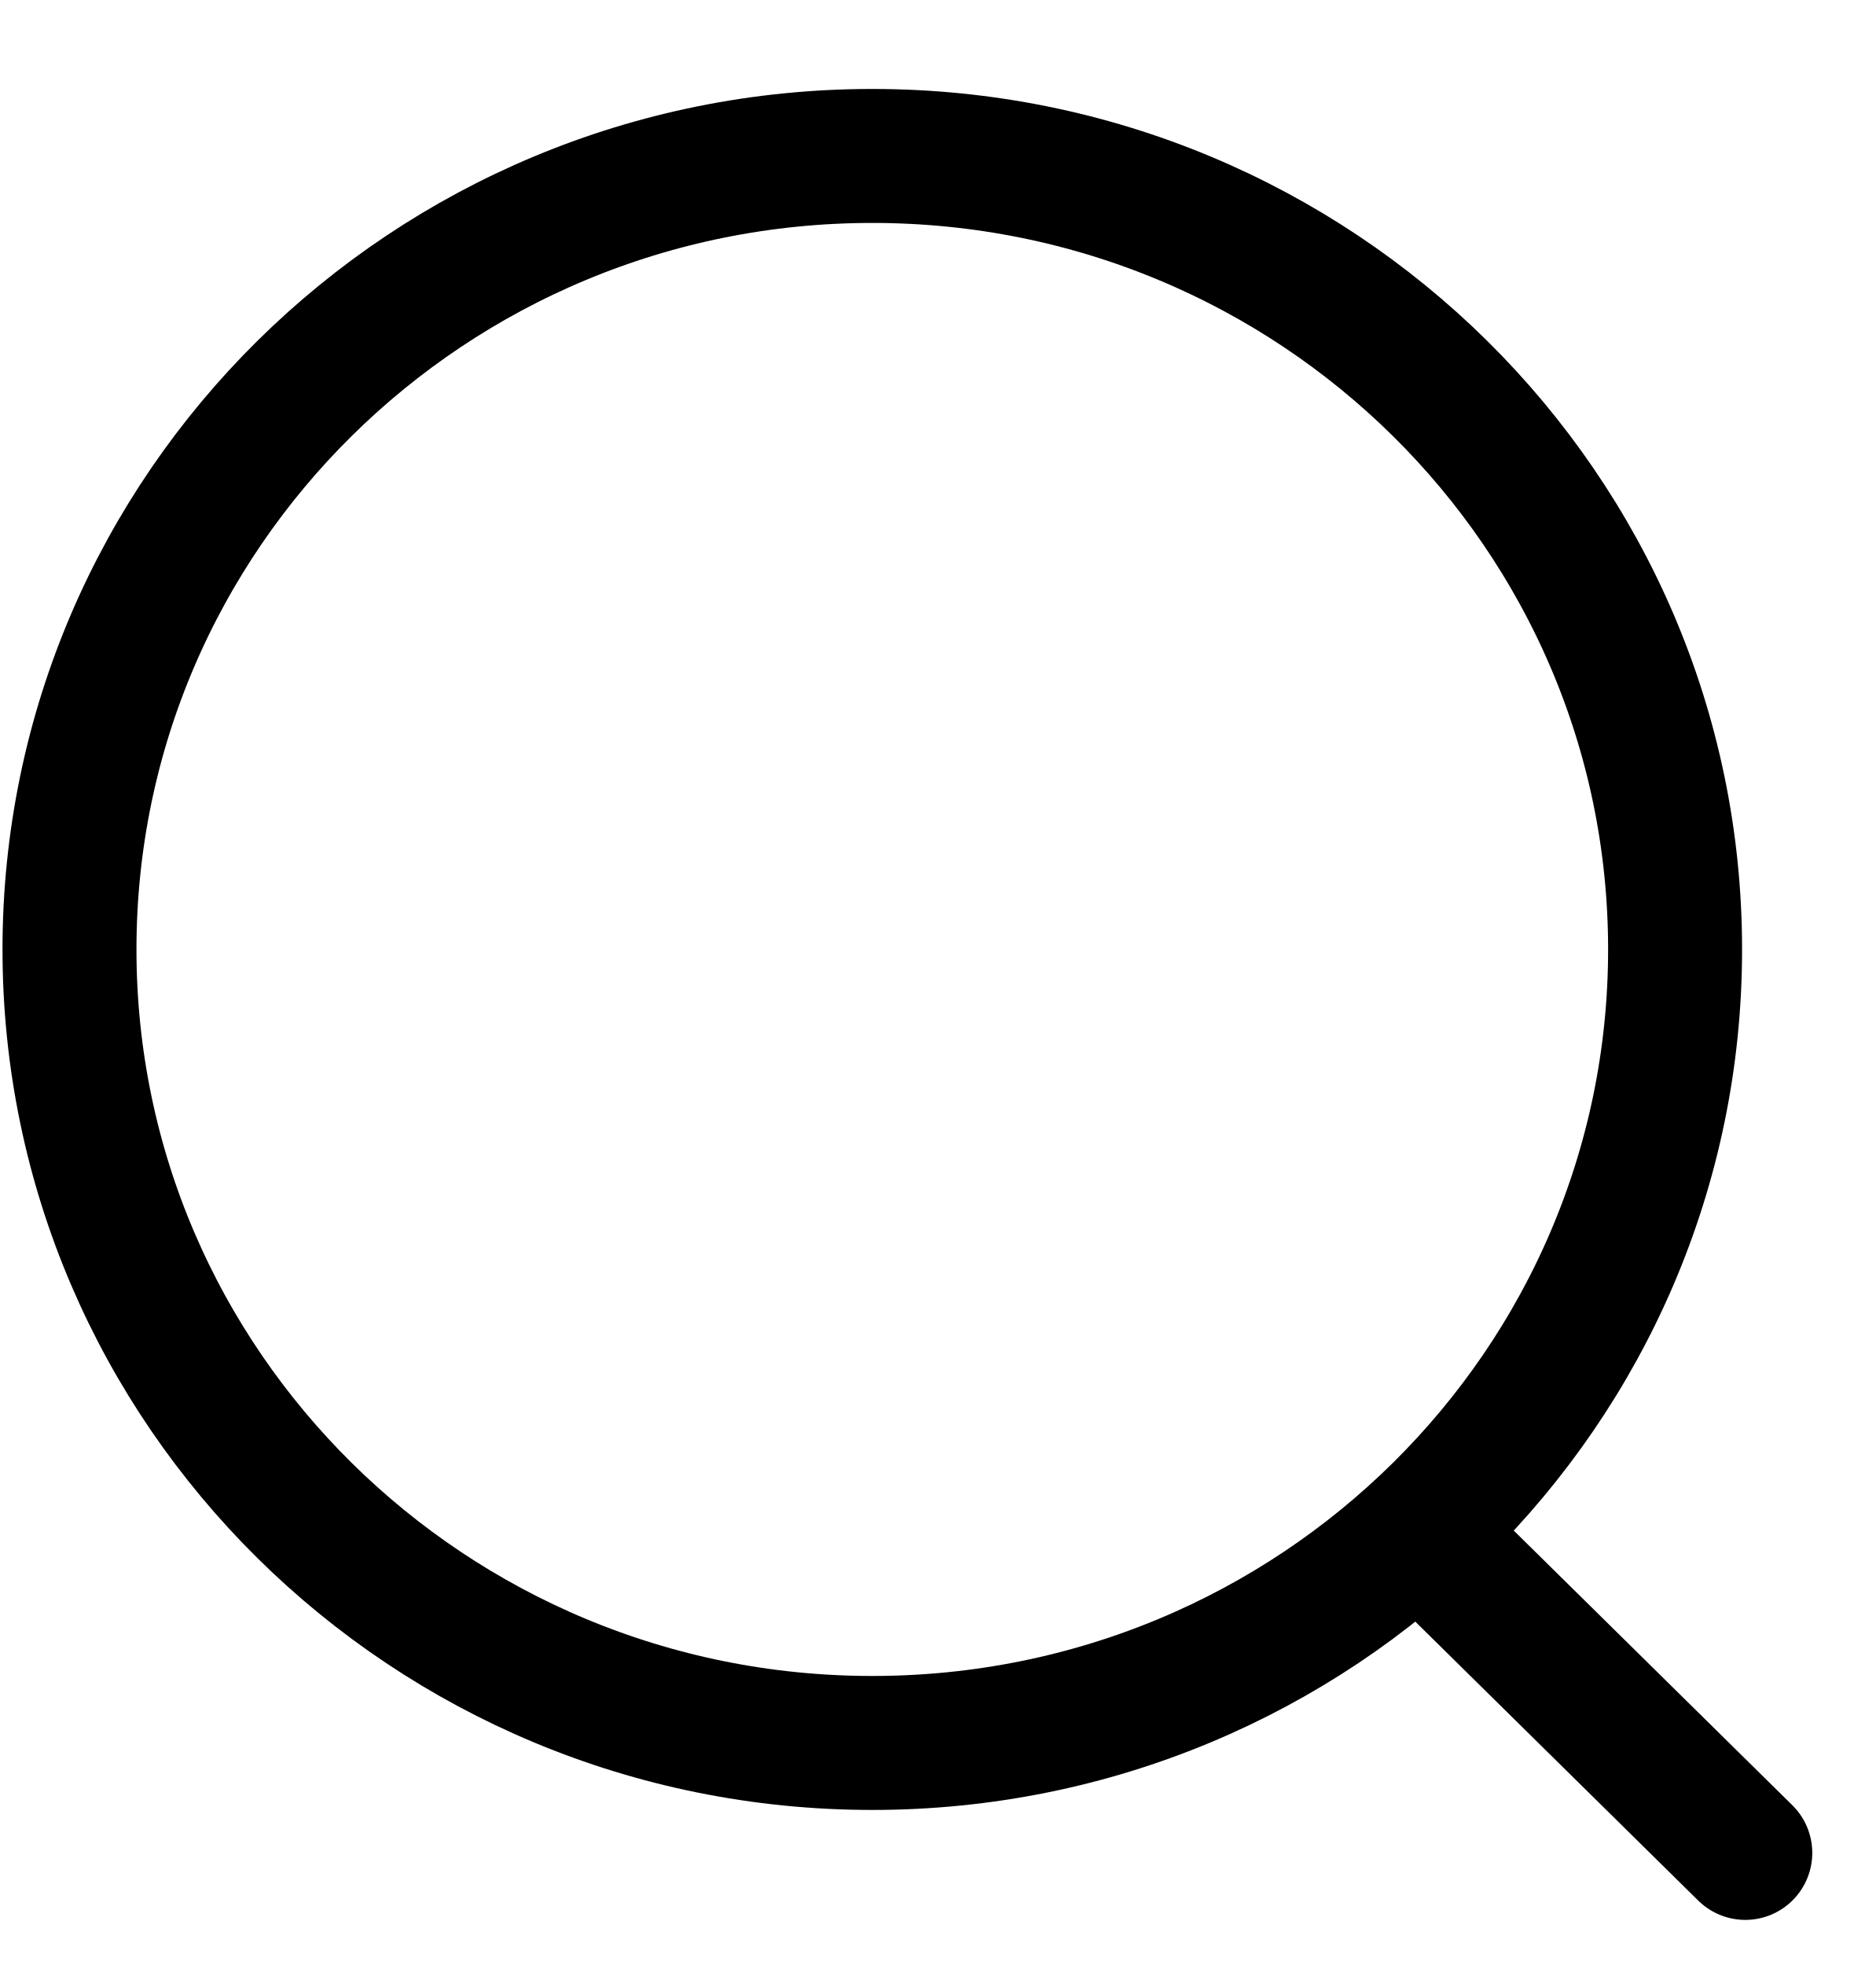
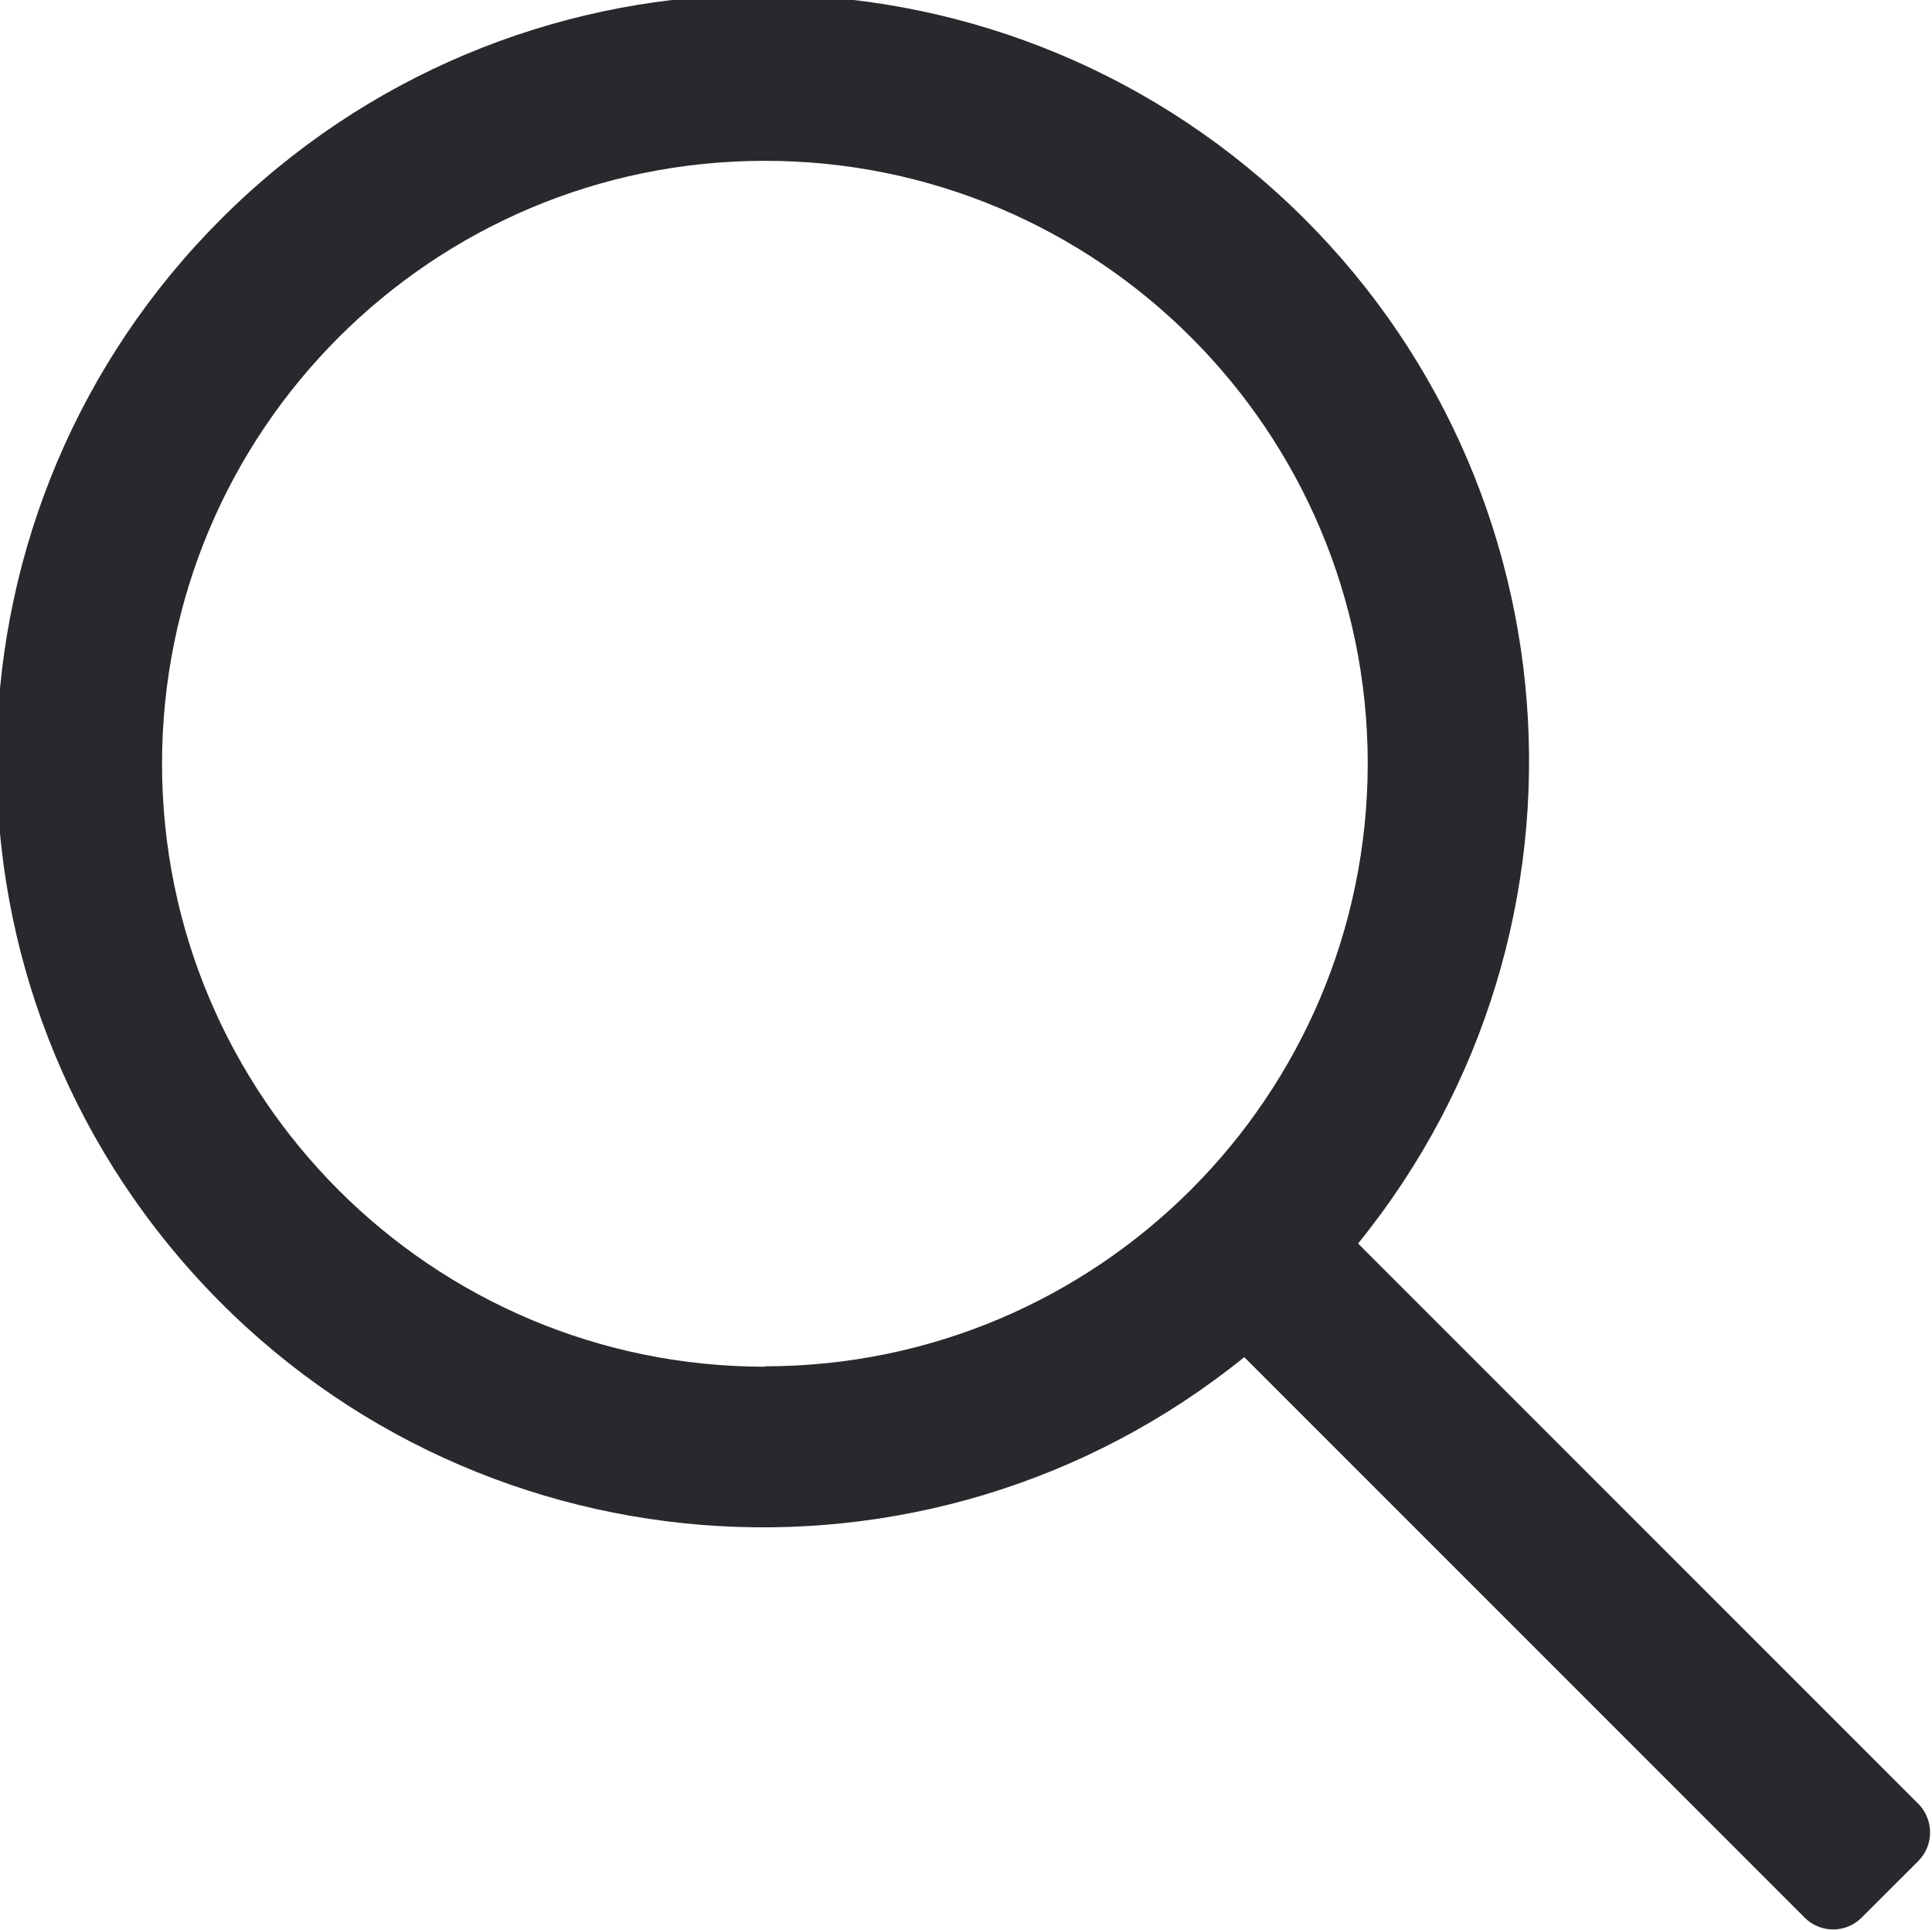
- <svg xmlns="http://www.w3.org/2000/svg" width="21" height="22" viewBox="0 0 21 22" fill="none">
-   <ellipse cx="9.767" cy="10.63" rx="8.989" ry="8.884" stroke="black" stroke-width="1.5" stroke-linecap="round" stroke-linejoin="round" />
-   <path d="M16.018 17.271L19.542 20.745" stroke="black" stroke-width="1.5" stroke-linecap="round" stroke-linejoin="round" />
+ <svg xmlns="http://www.w3.org/2000/svg" width="20.03" height="20" viewBox="0 0 20.03 20">
+   <defs>
+     <style>
+       .cls-1 {
+         fill: #29282d;
+         fill-rule: evenodd;
+       }
+     </style>
+   </defs>
+   <path id="search" class="cls-1" d="M1439.89,63.7l-5.81-5.81a7.944,7.944,0,1,0-1.18,1.178l5.81,5.81a0.417,0.417,0,0,0,.59,0l0.59-.589A0.421,0.421,0,0,0,1439.89,63.7Zm-11.96-4.533a6.25,6.25,0,1,1,6.25-6.25A6.254,6.254,0,0,1,1427.93,59.163Z" transform="translate(-1420 -45)" />
</svg>
